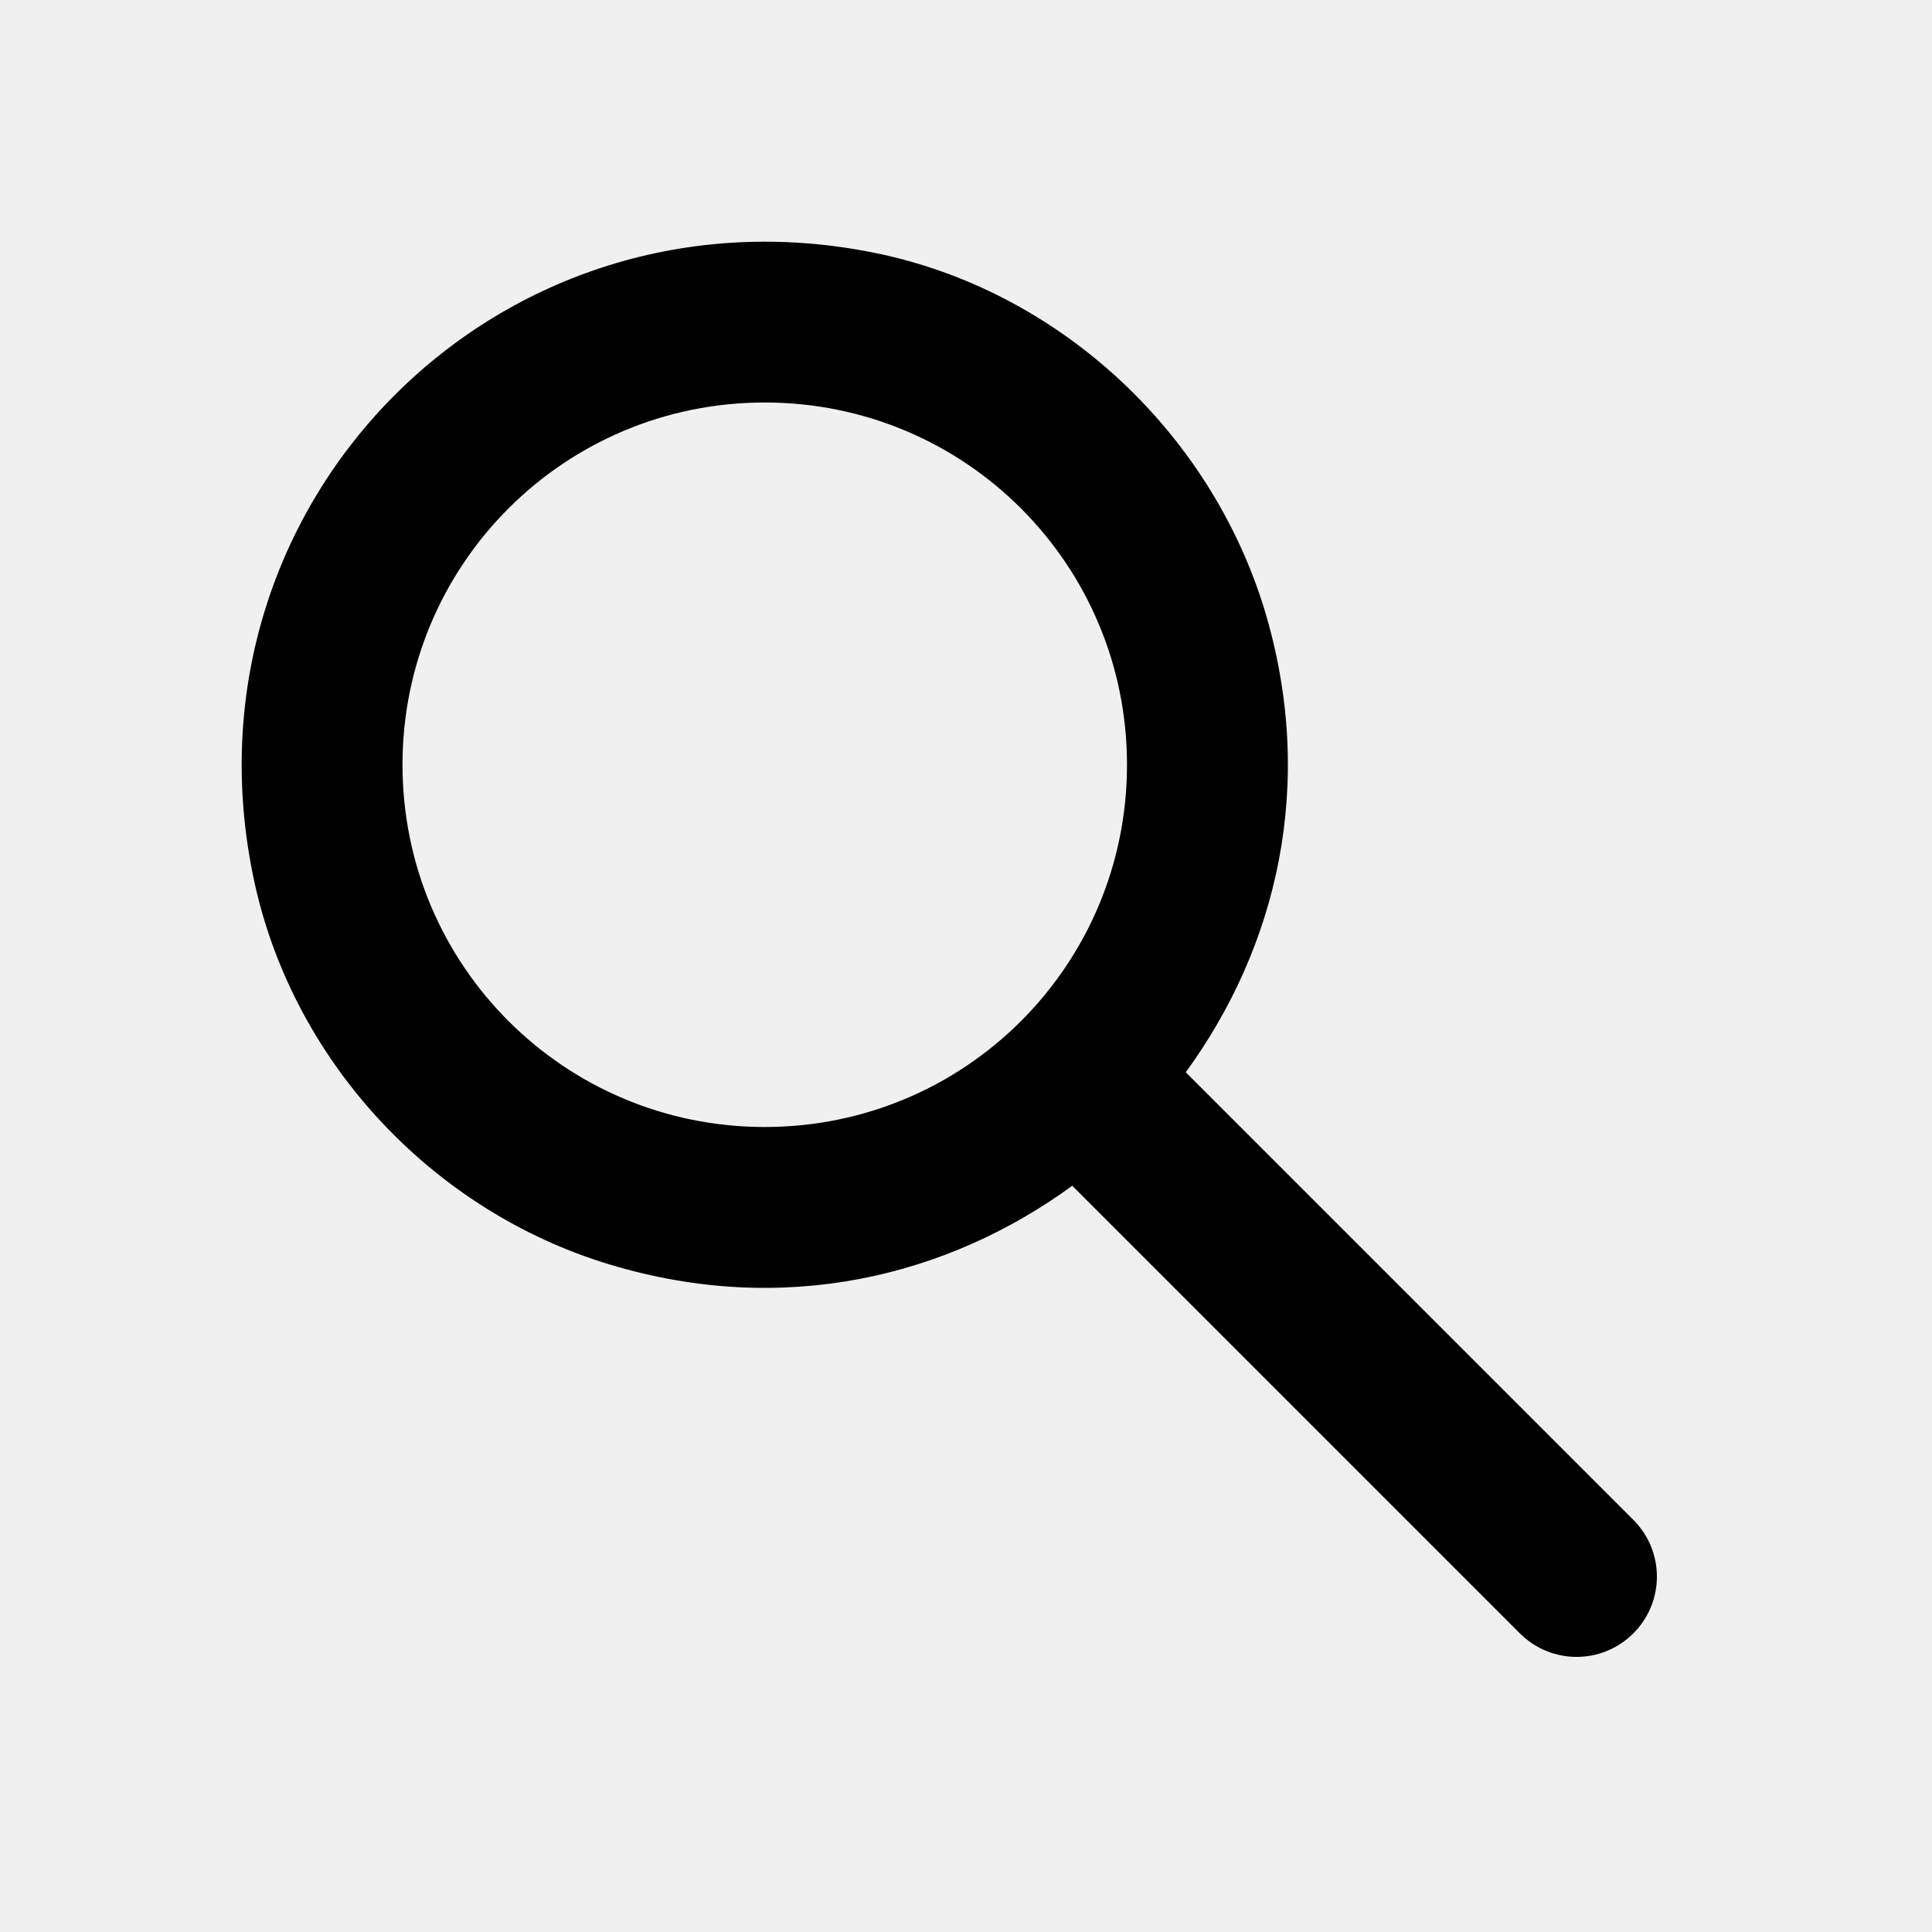
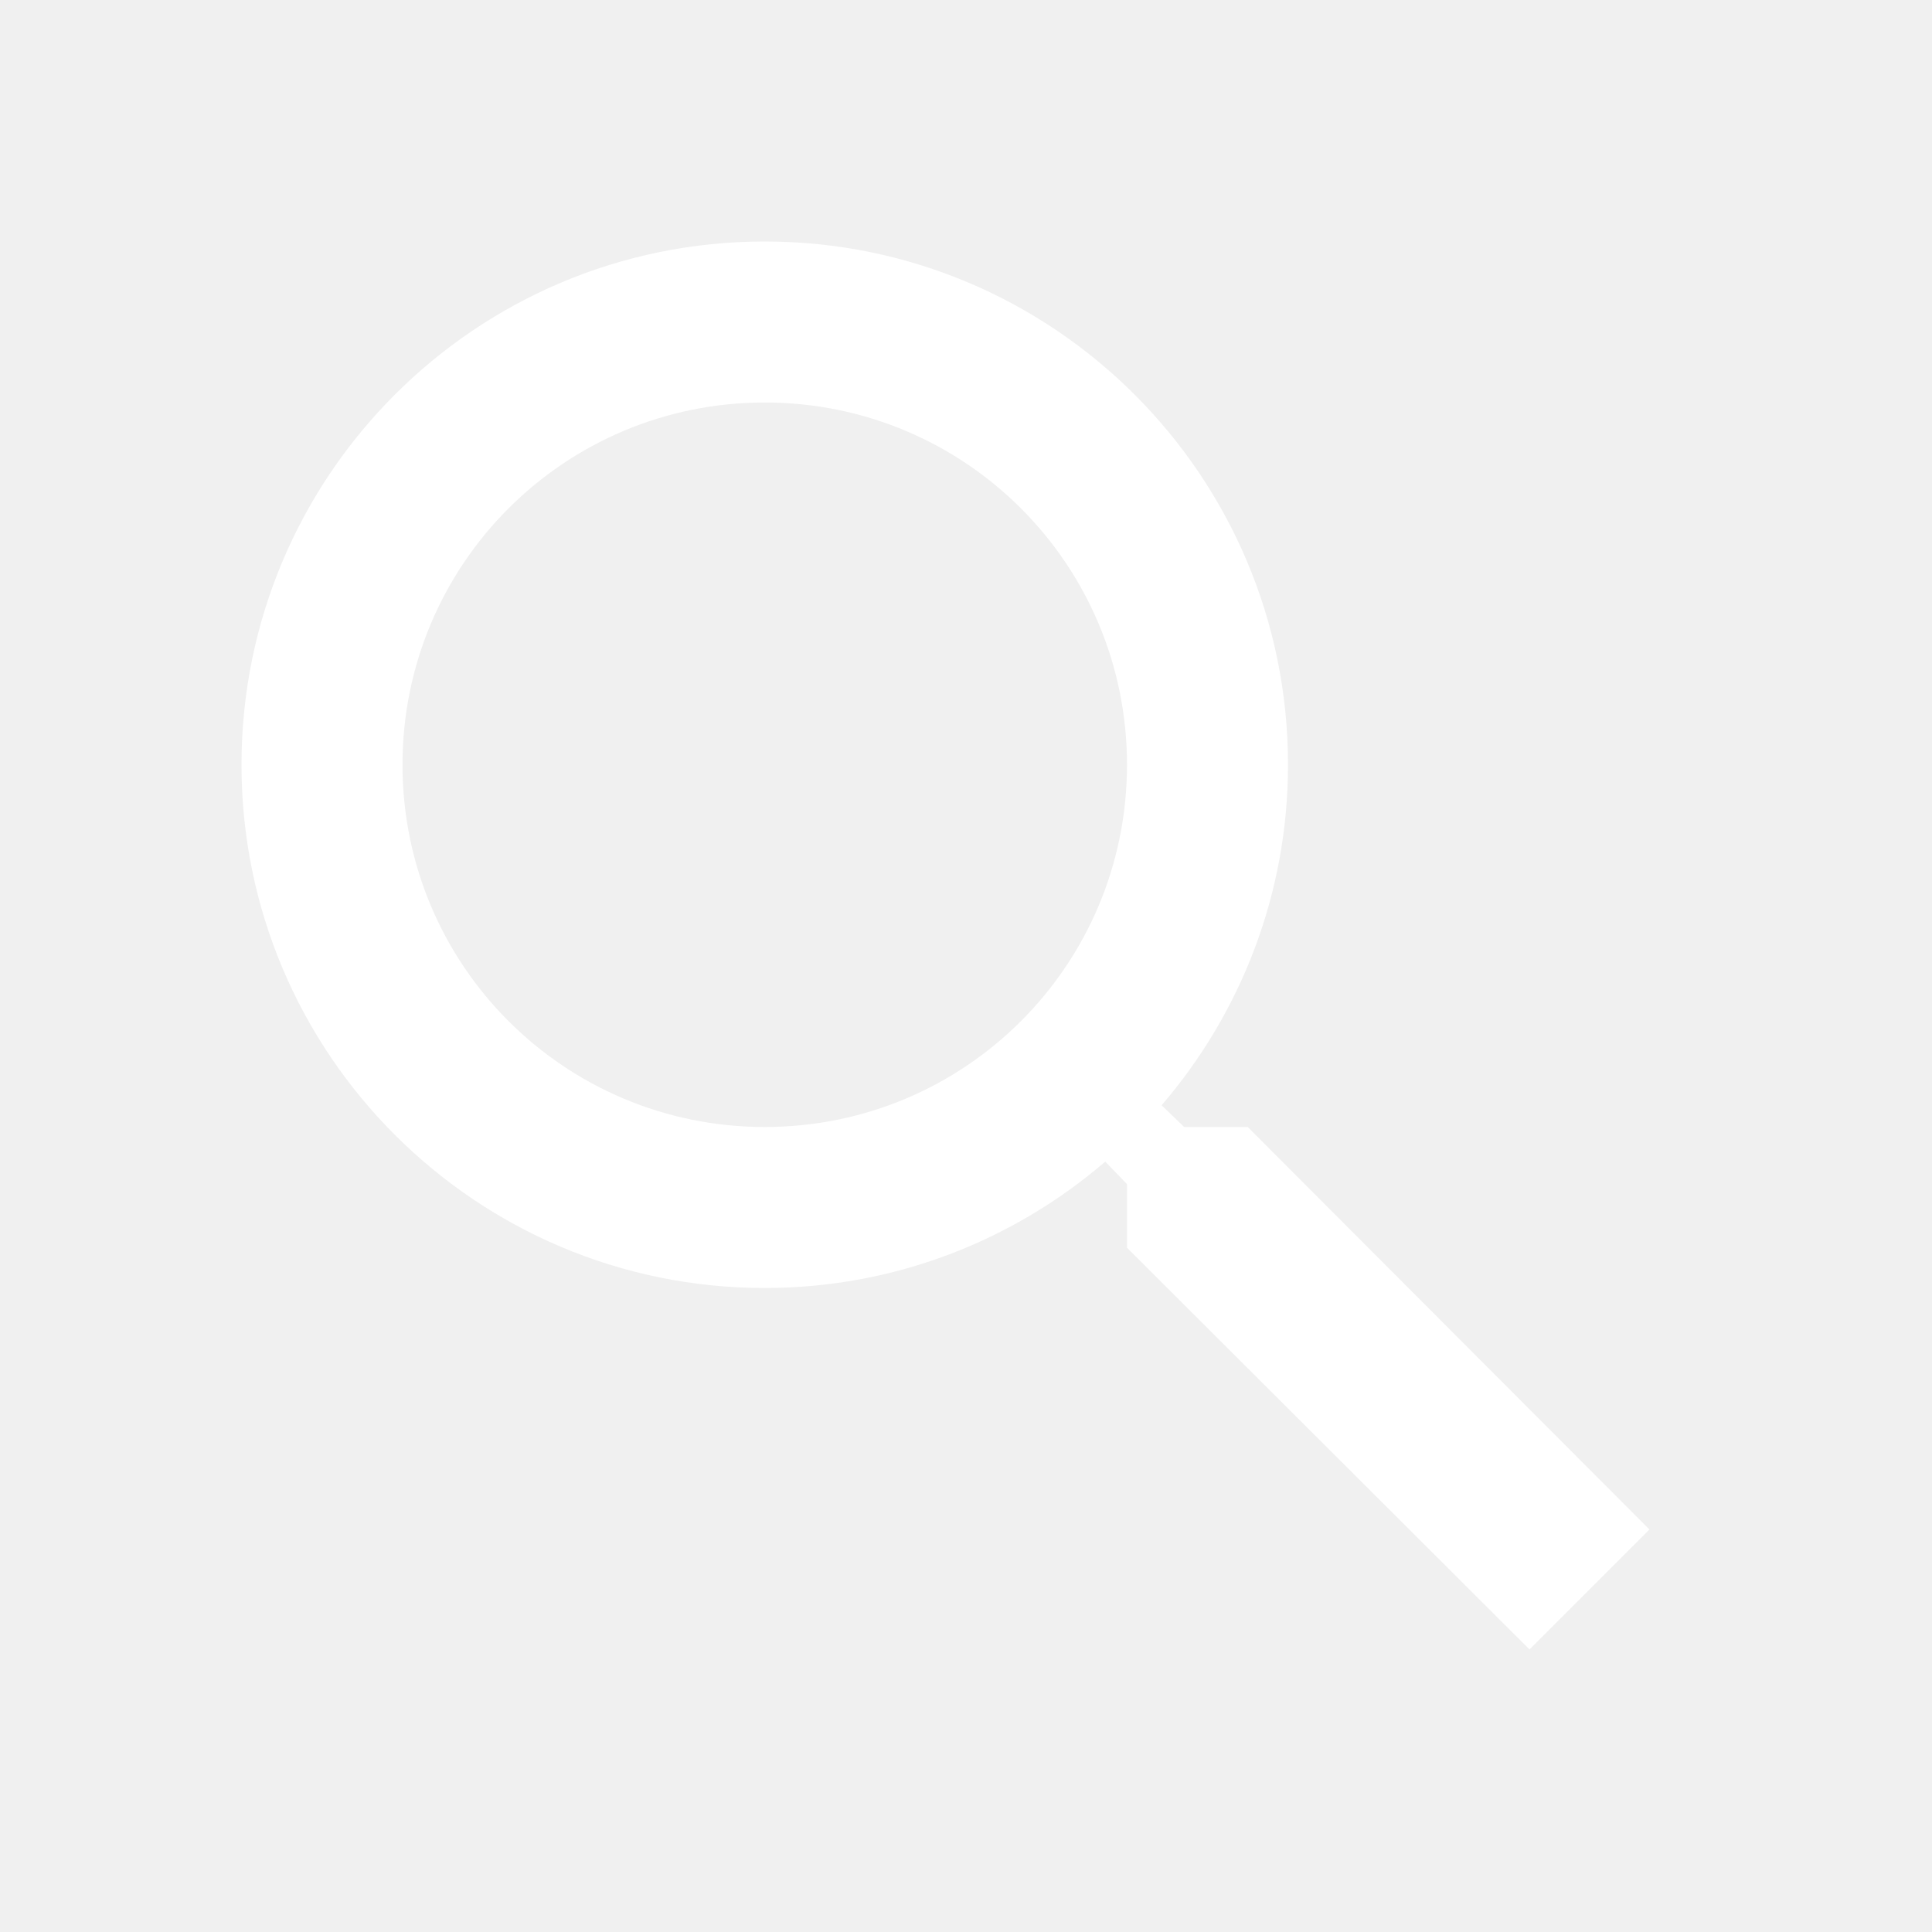
- <svg xmlns="http://www.w3.org/2000/svg" enable-background="new 0 0 24 24" viewBox="0 0 24 24" fill="black" width="18px" height="18px">
-   <g>
-     <rect fill="none" height="24" width="24" />
-   </g>
-   <g>
-     <path d="M20.29,18.88l-5.56-5.56c1.13-1.55,1.63-3.58,0.98-5.74c-0.68-2.23-2.57-3.98-4.85-4.44C6.21,2.2,2.2,6.22,3.14,10.86 c0.46,2.29,2.21,4.18,4.44,4.85c2.16,0.65,4.19,0.15,5.74-0.98l5.56,5.56c0.39,0.39,1.02,0.39,1.41,0l0,0 C20.68,19.9,20.68,19.27,20.29,18.88z M5,9.5C5,7.01,7.01,5,9.5,5S14,7.01,14,9.5S11.99,14,9.5,14S5,11.99,5,9.5z" />
-   </g>
+ <svg xmlns="http://www.w3.org/2000/svg" viewBox="0 0 24 24" fill="white" width="18px" height="18px">
+   <path d="M0 0h24v24H0z" fill="none" />
+   <path d="M15.5 14h-.79l-.28-.27C15.41 12.59 16 11.11 16 9.5 16 5.91 13.09 3 9.5 3S3 5.91 3 9.5 5.91 16 9.5 16c1.61 0 3.09-.59 4.23-1.57l.27.28v.79l5 4.99L20.49 19l-4.99-5zm-6 0C7.01 14 5 11.99 5 9.5S7.01 5 9.5 5 14 7.01 14 9.5 11.99 14 9.5 14z" />
</svg>
